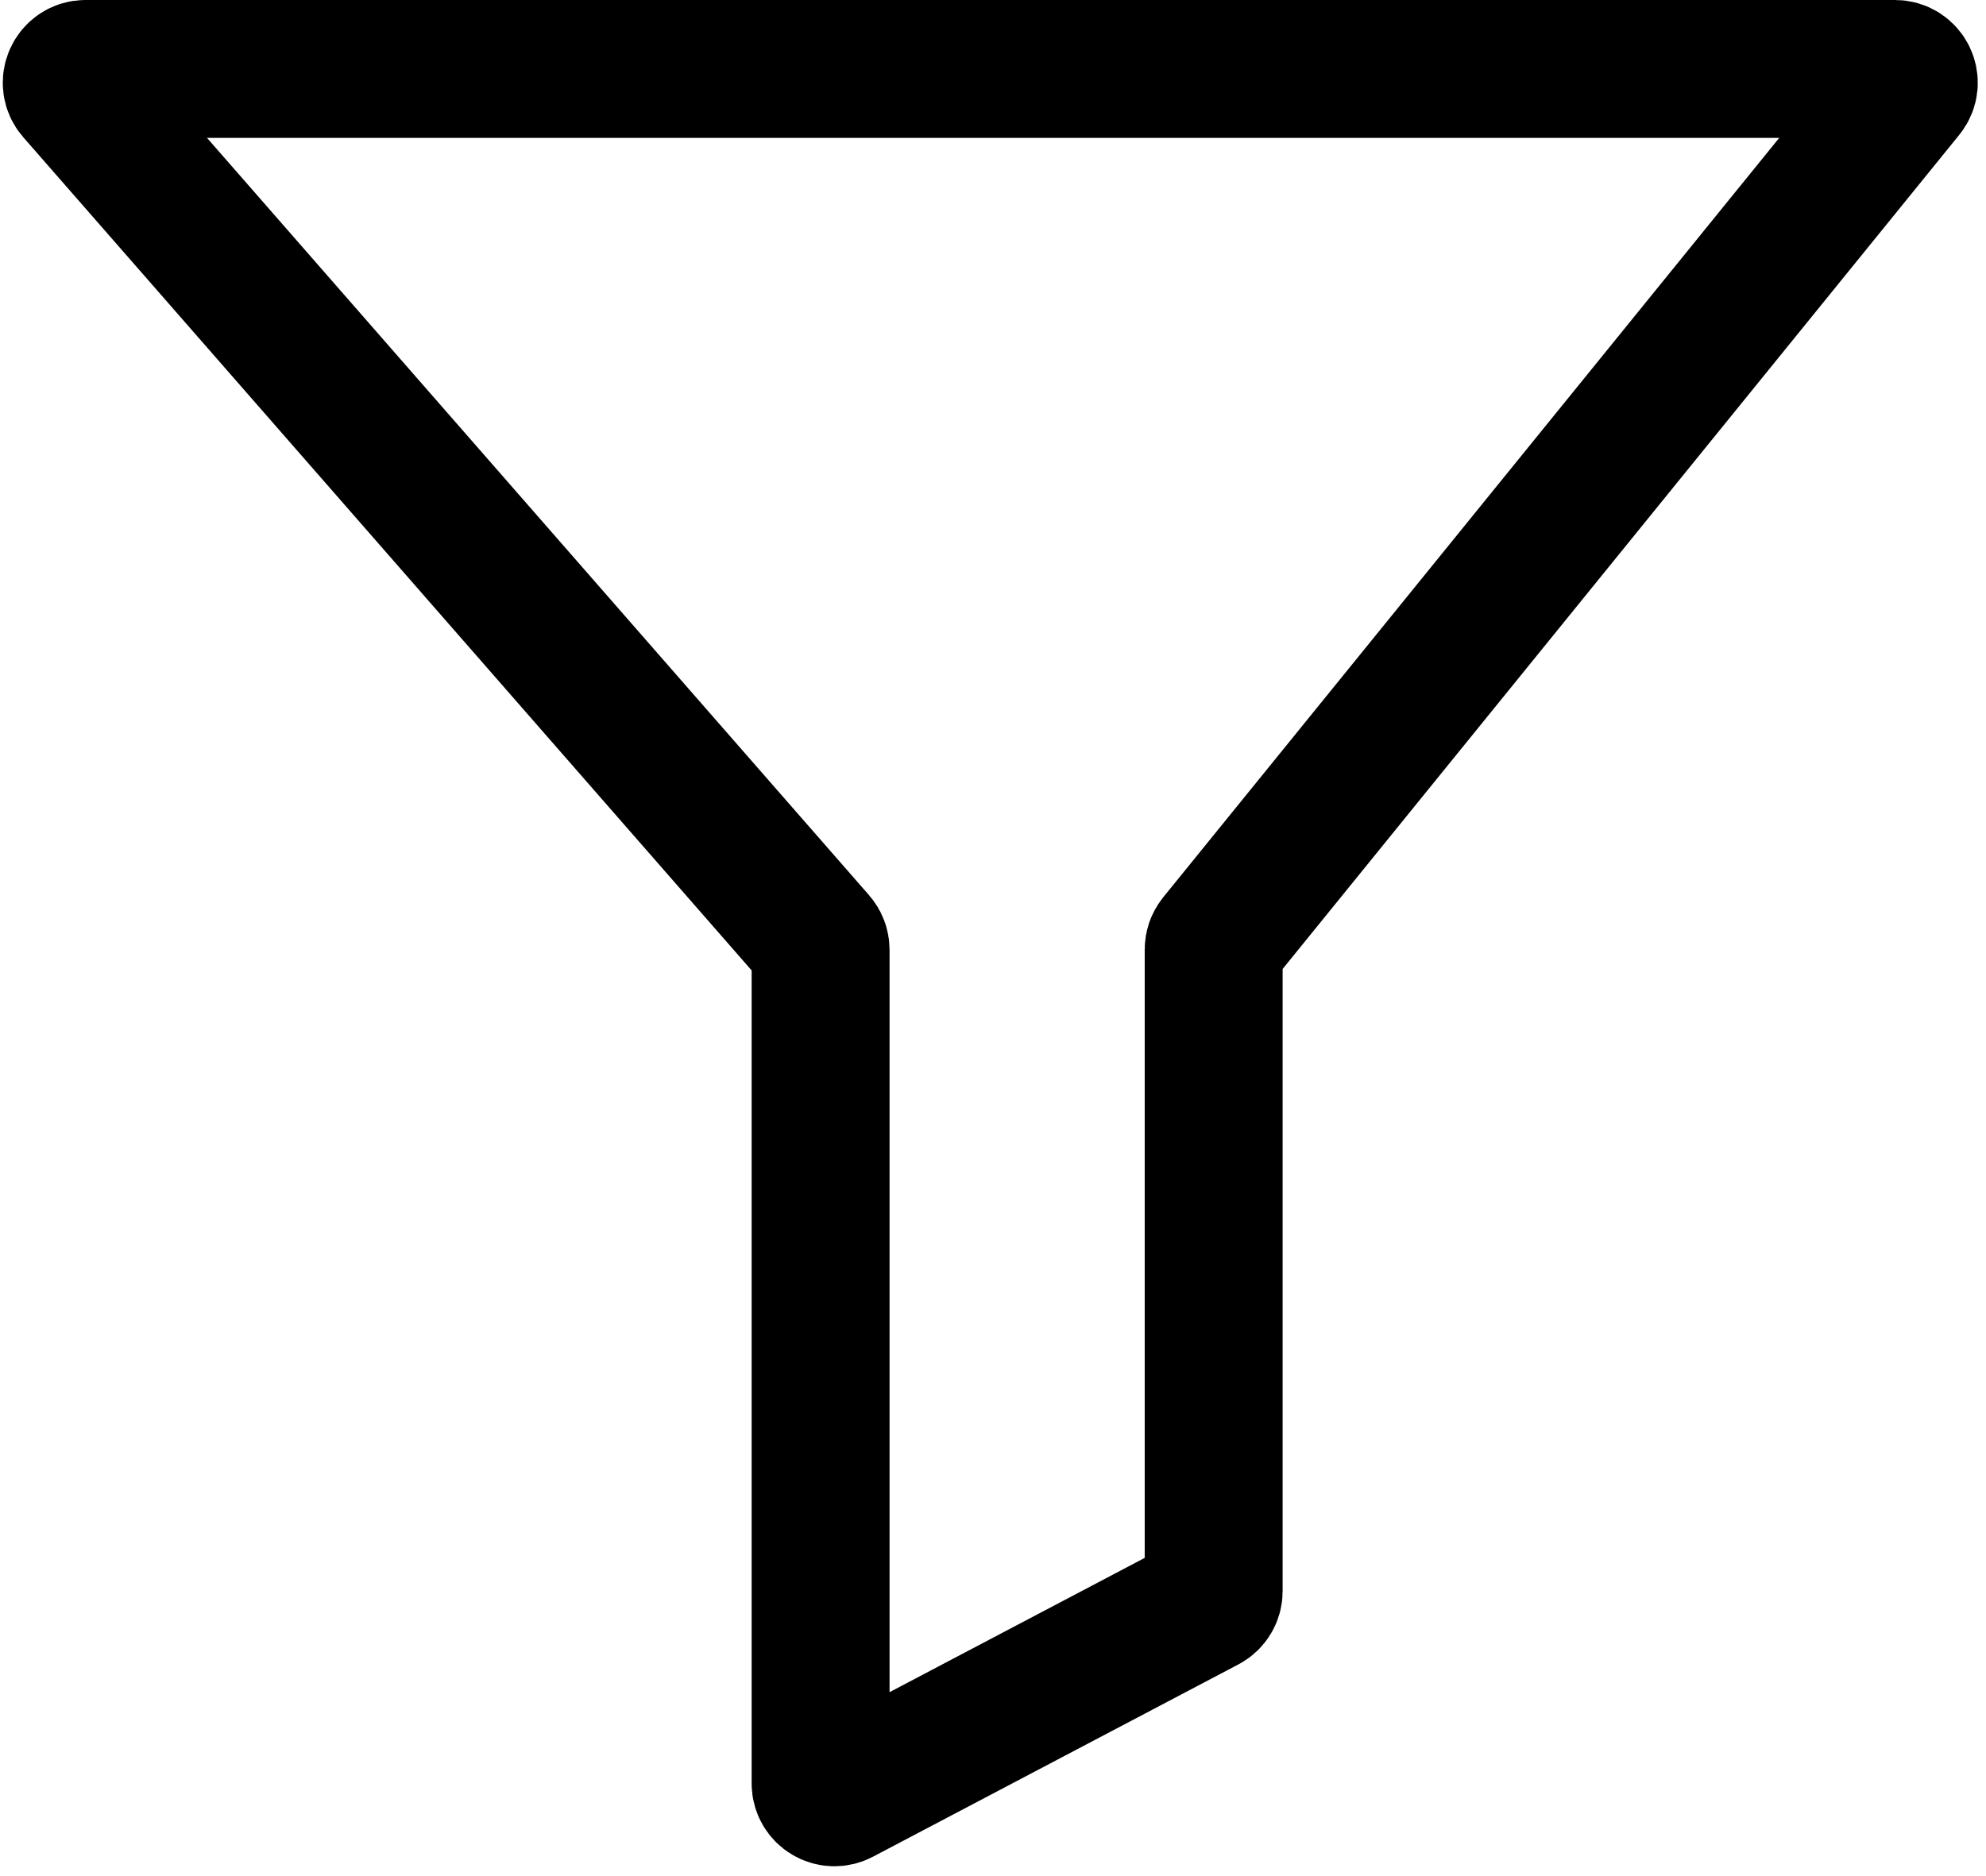
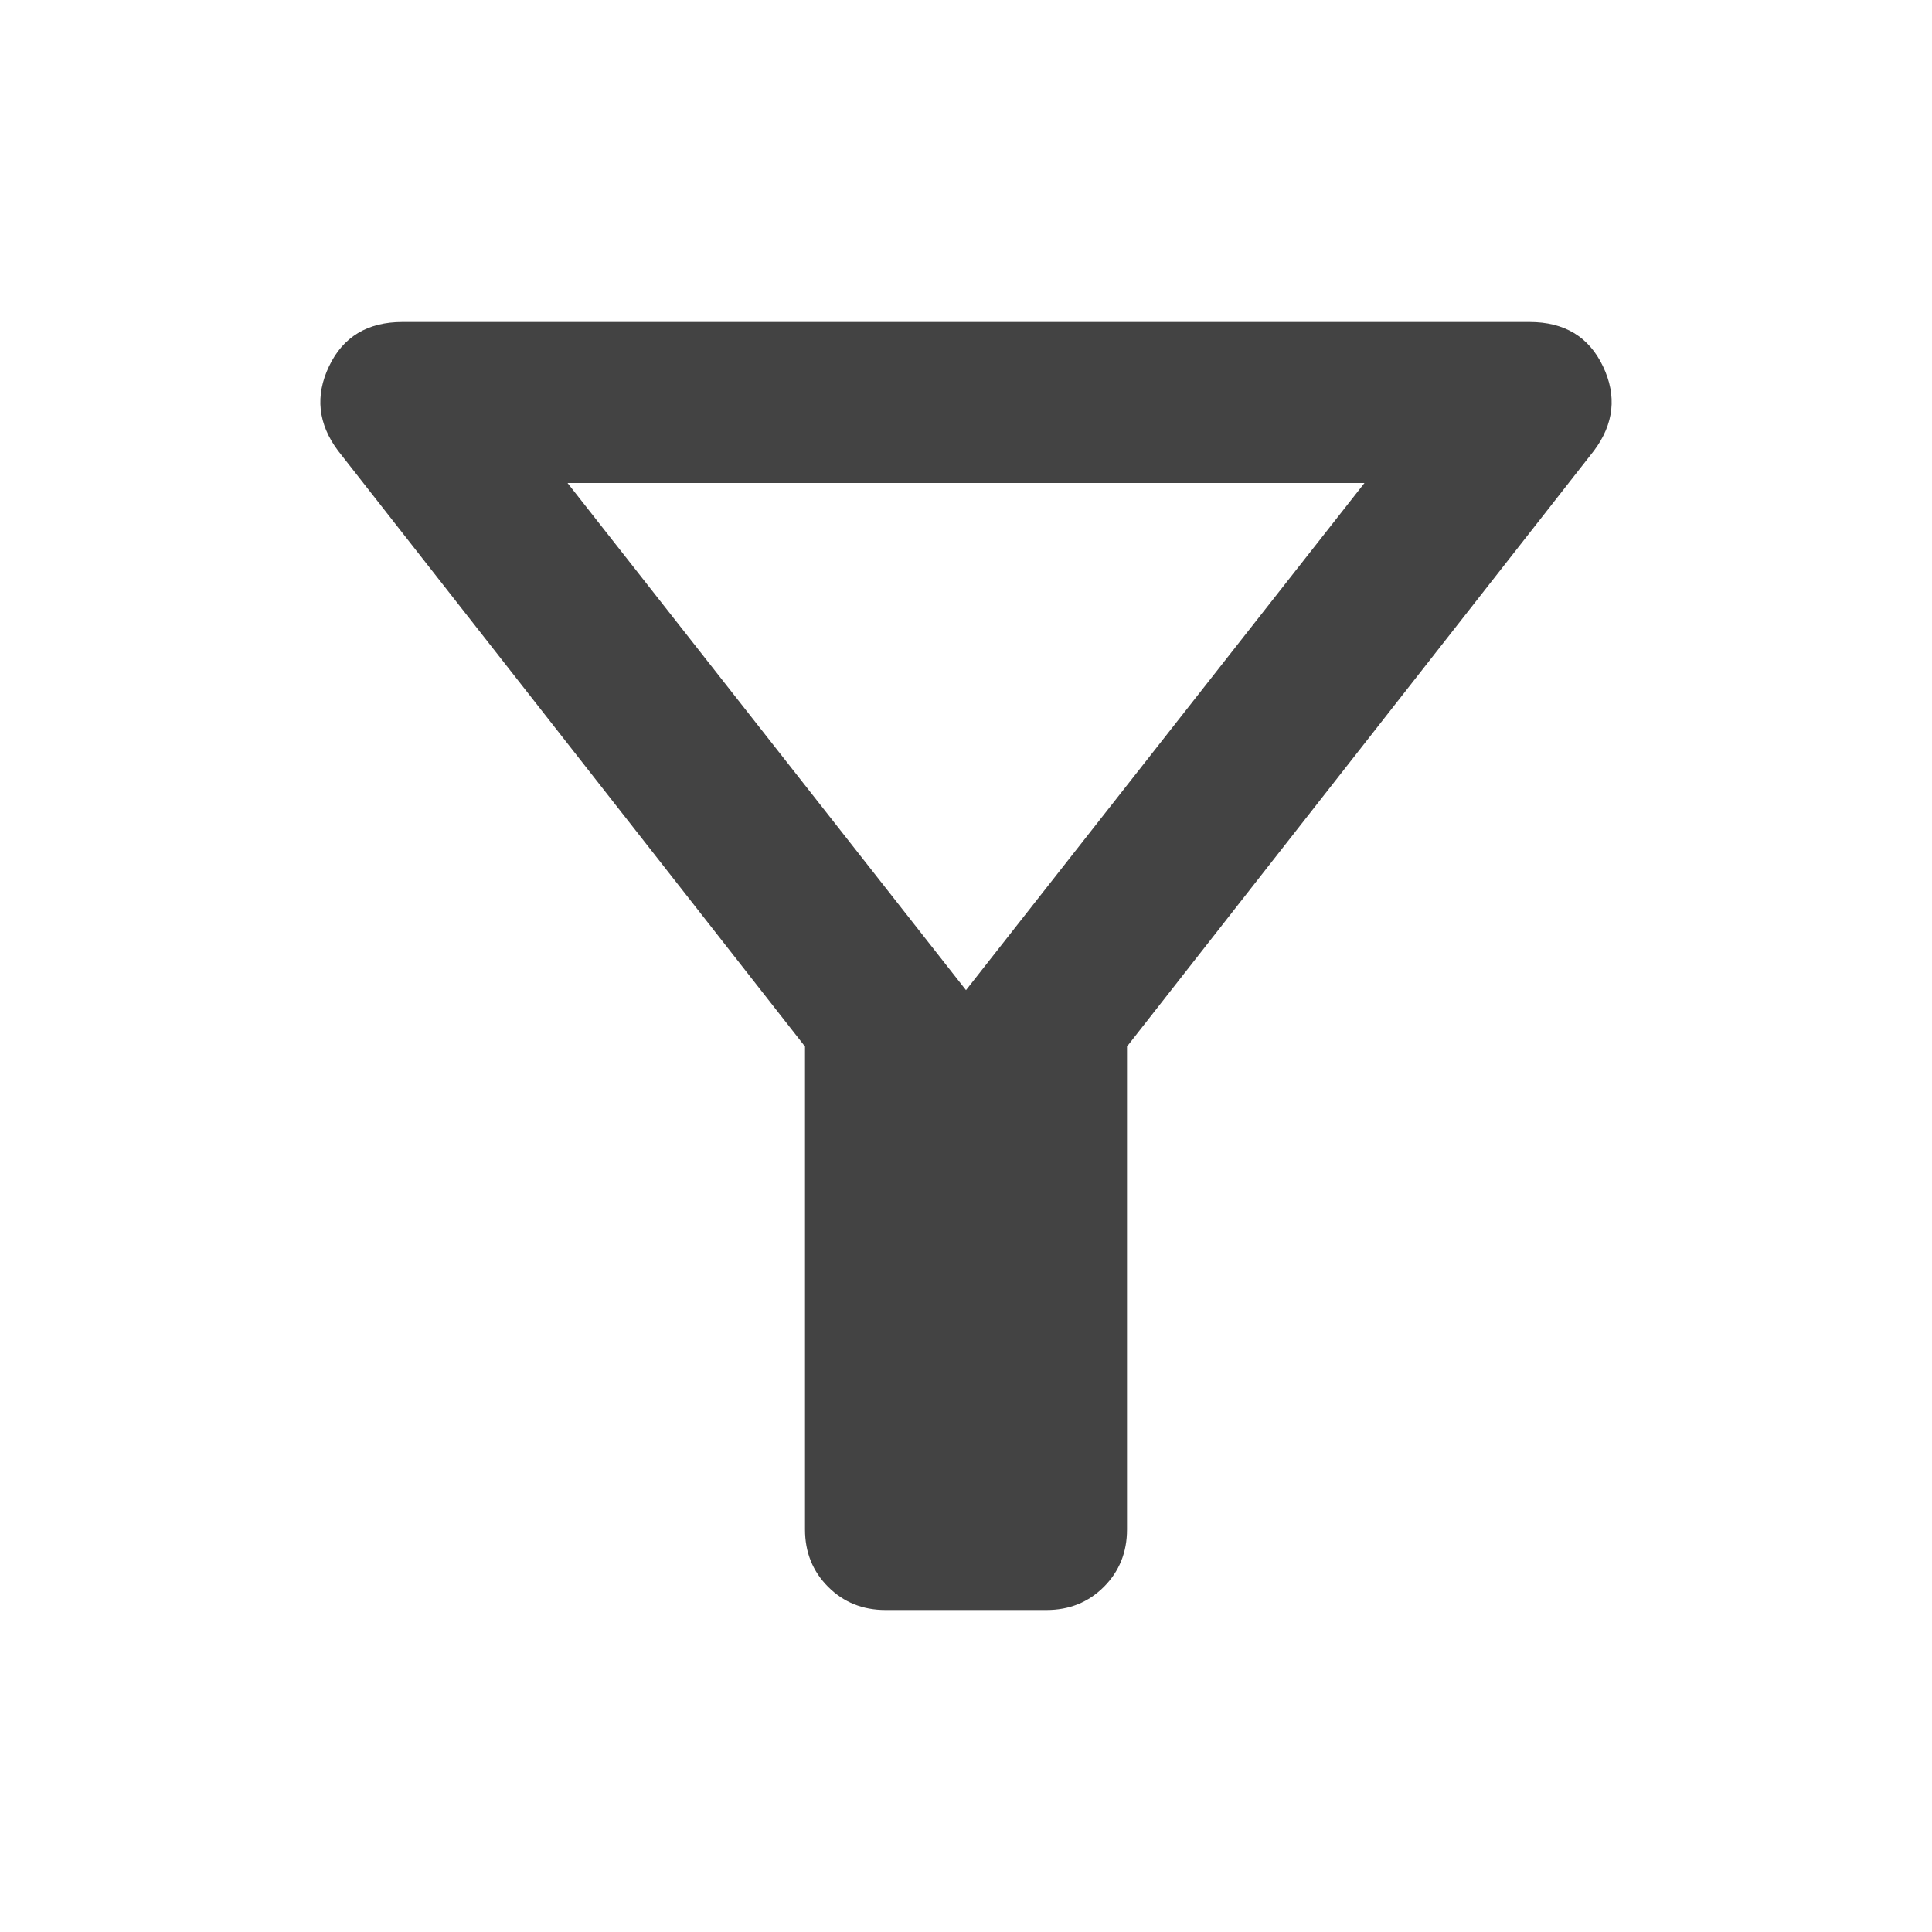
- <svg xmlns="http://www.w3.org/2000/svg" width="144" height="136" viewBox="0 0 144 136" fill="none">
-   <path d="M137.401 5H6.202C5.343 5 4.884 6.011 5.449 6.658L59.253 68.217C59.412 68.4 59.5 68.633 59.5 68.875V129.344C59.5 130.096 60.3 130.579 60.966 130.229L87.466 116.281C87.794 116.108 88 115.768 88 115.396V68.855C88 68.625 88.079 68.403 88.223 68.225L138.178 6.63C138.708 5.976 138.243 5 137.401 5Z" stroke="black" stroke-width="10" />
+ <svg xmlns="http://www.w3.org/2000/svg" height="24px" viewBox="0 -960 960 960" width="24px" fill="#434343">
+   <path d="M440-160q-17 0-28.5-11.5T400-200v-240L168-736q-15-20-4.5-42t36.5-22h560q26 0 36.5 22t-4.5 42L560-440v240q0 17-11.5 28.5T520-160h-80Zm40-308 198-252H282l198 252Zm0 0Z" />
</svg>
